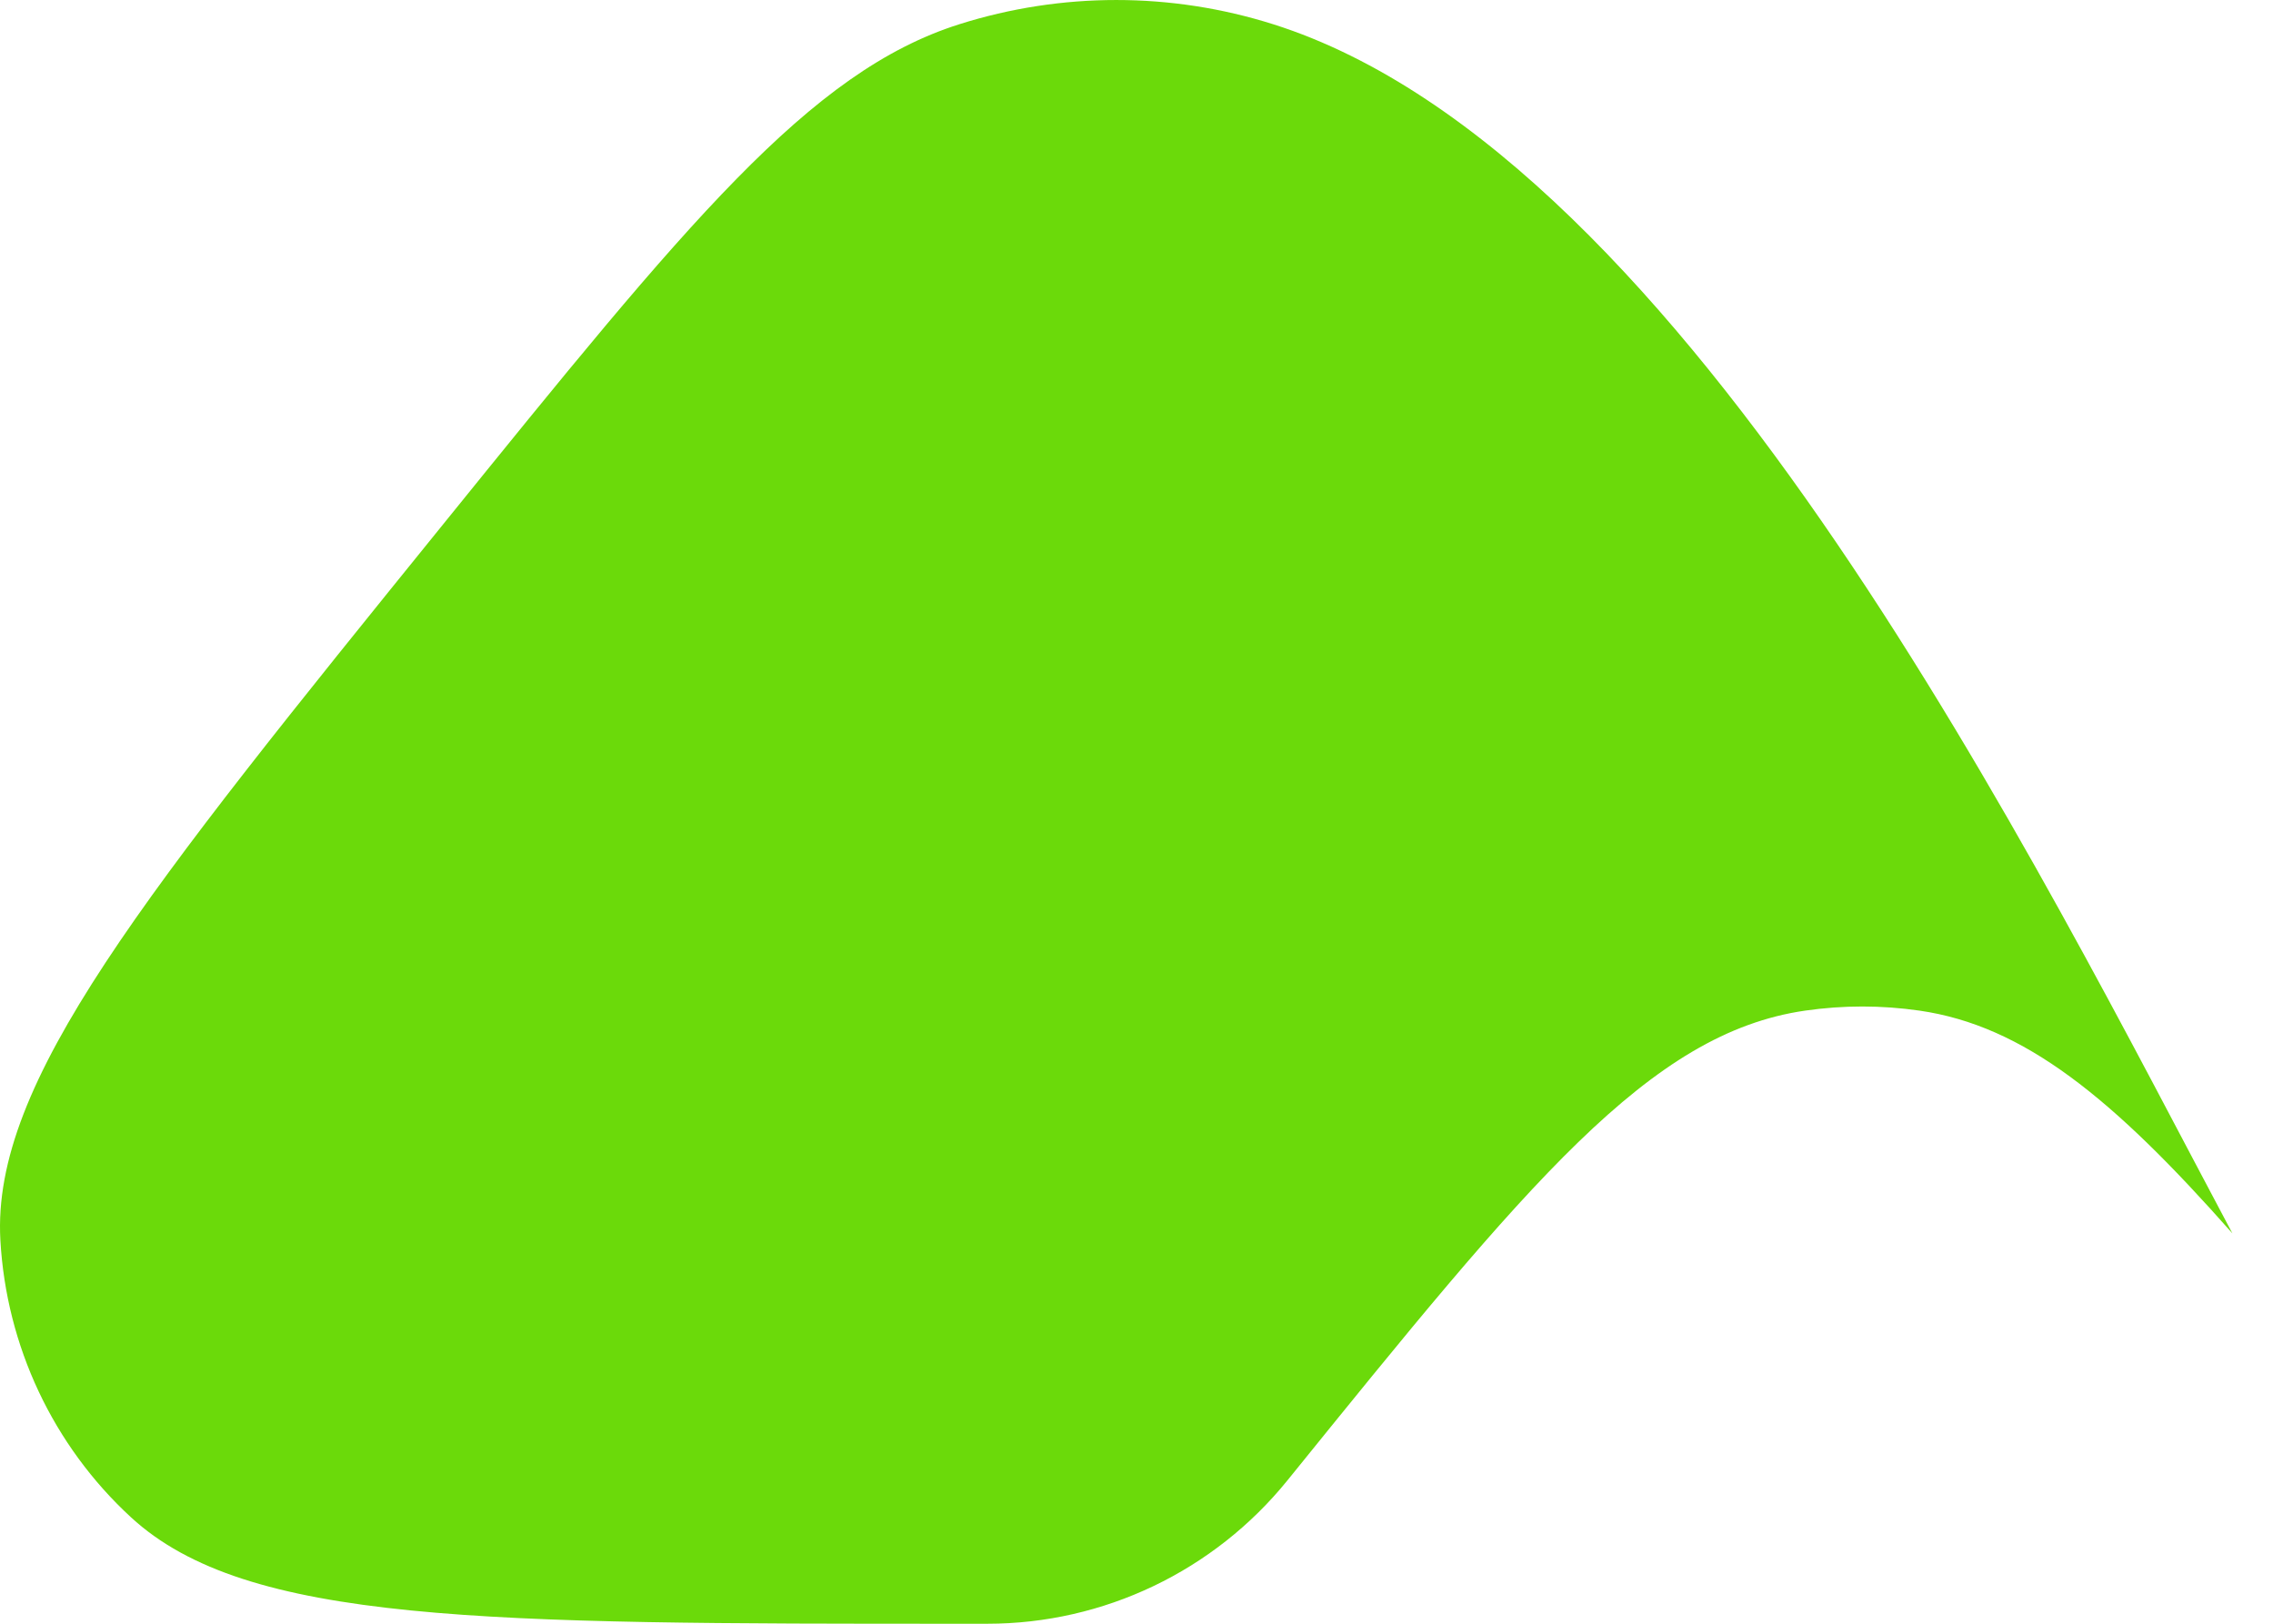
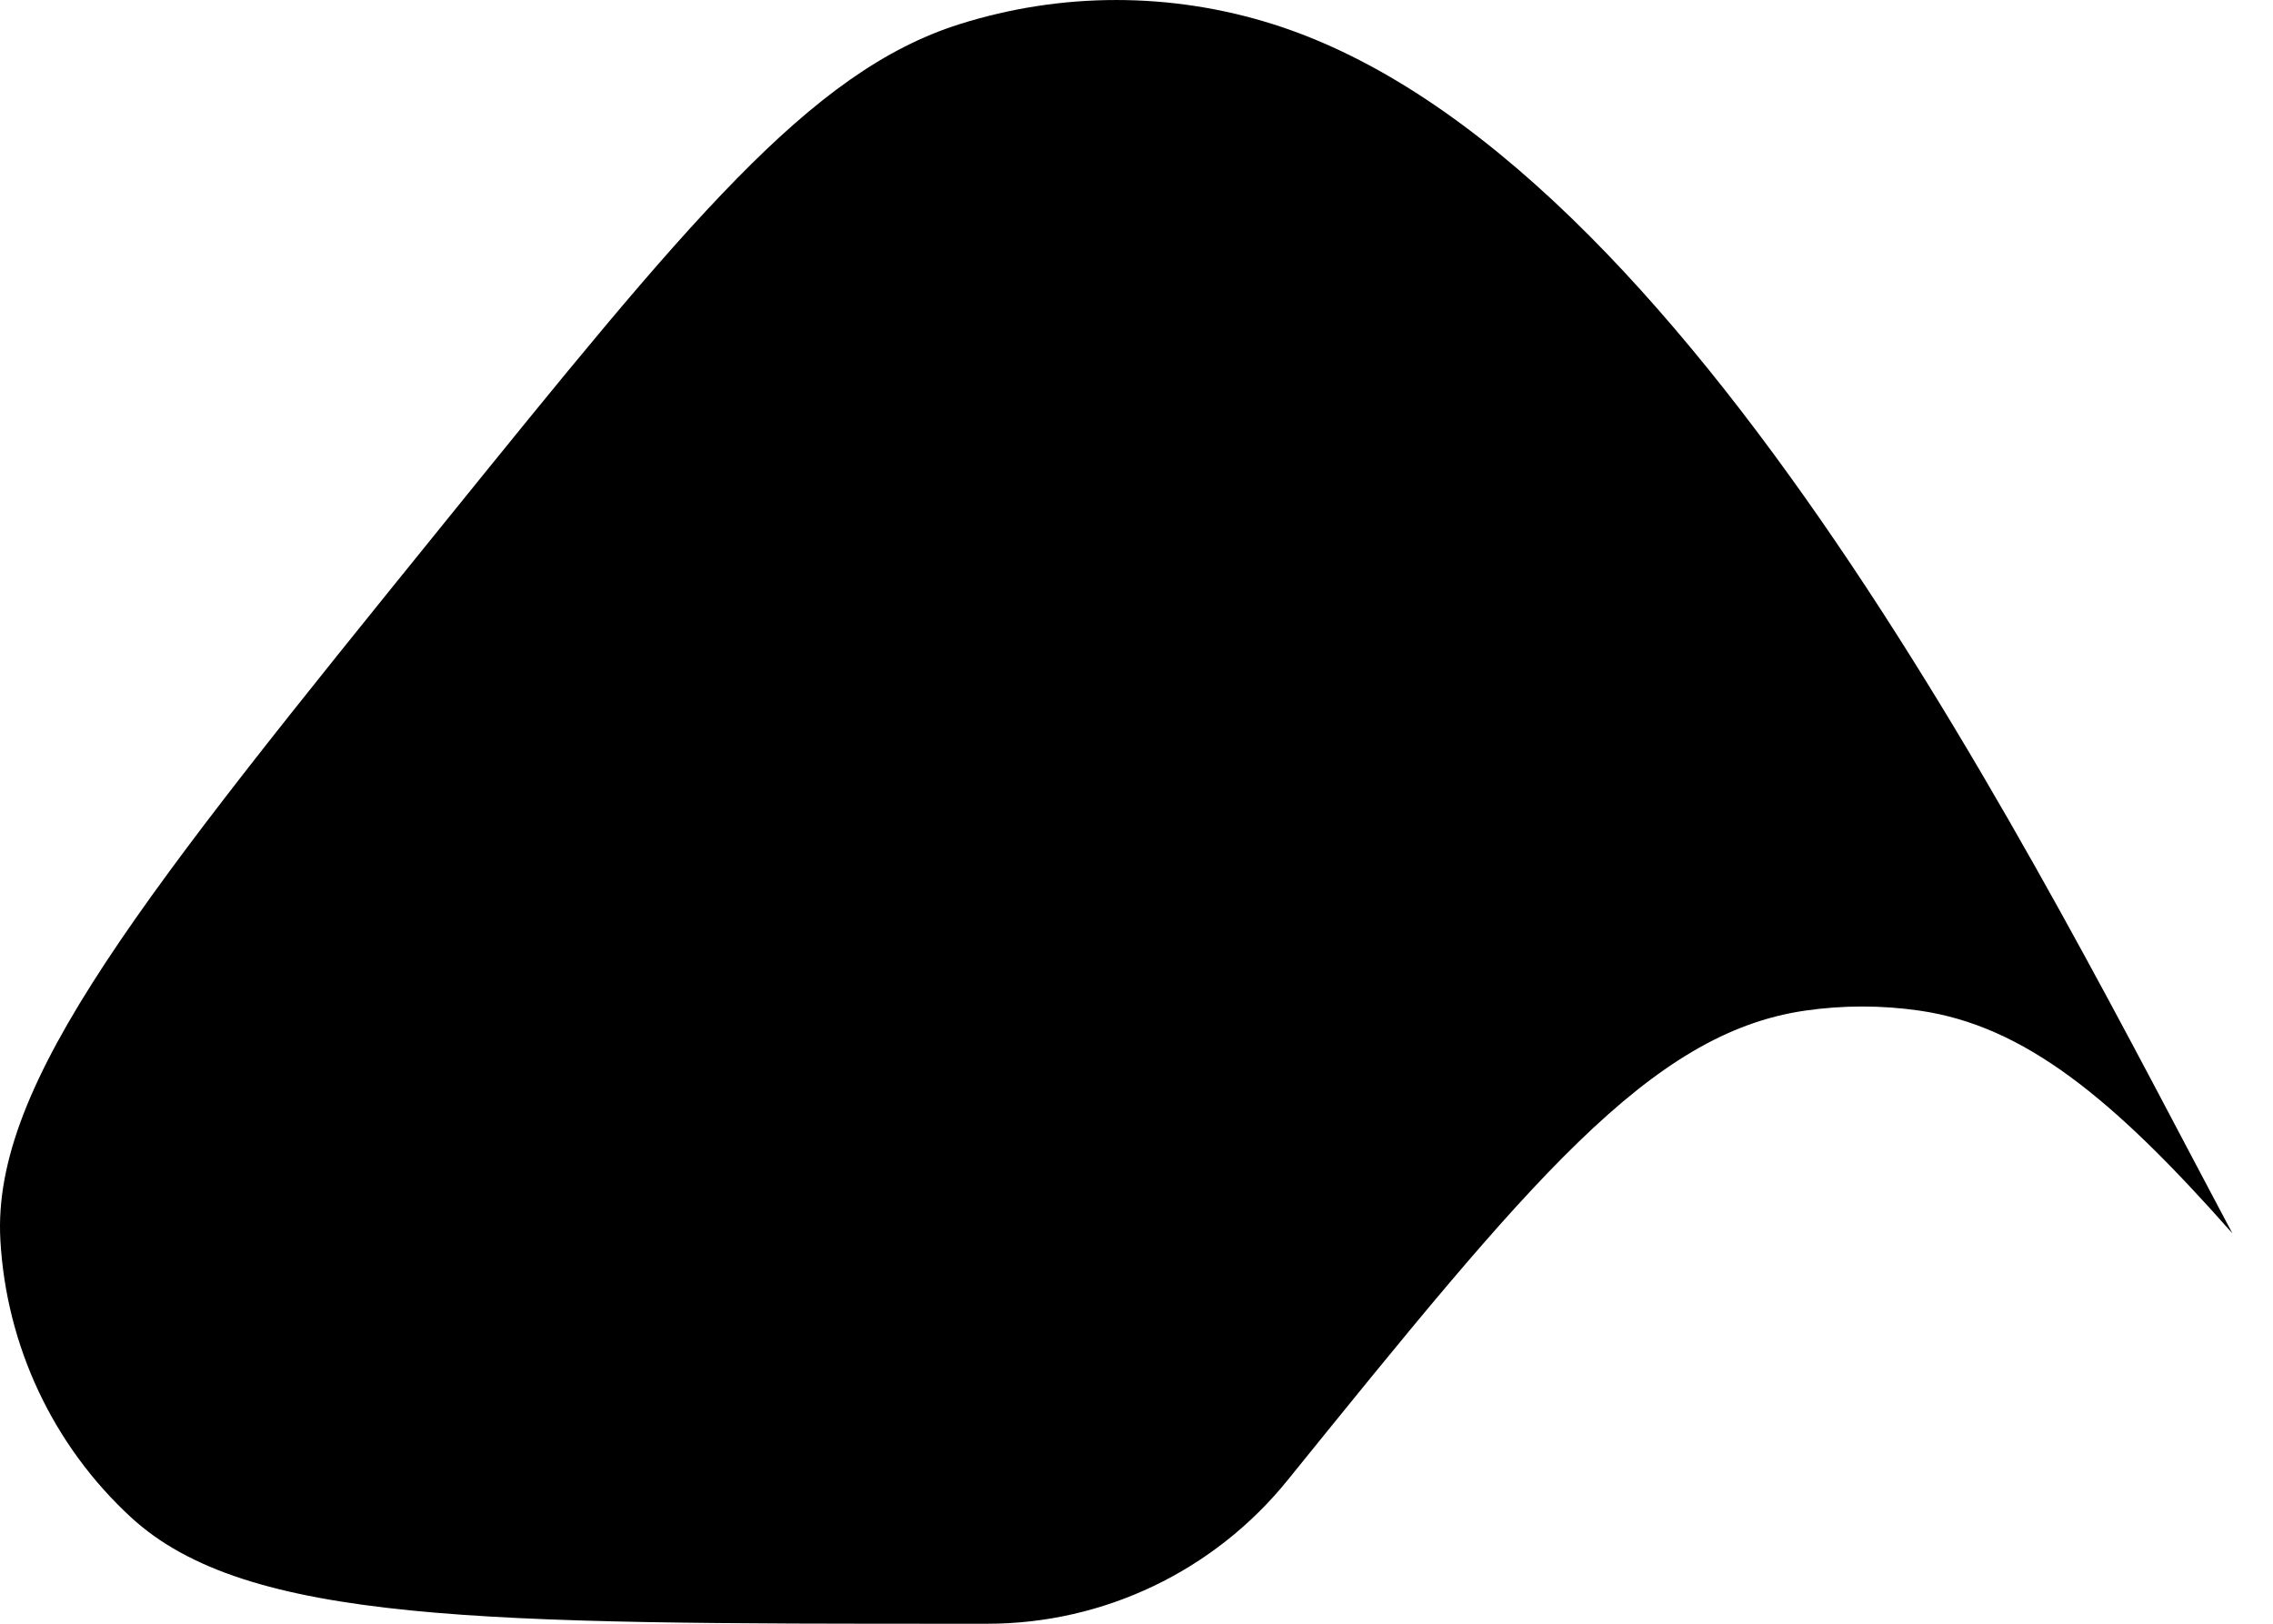
- <svg xmlns="http://www.w3.org/2000/svg" data-logo="logo" viewBox="0 0 56 40" width="56" height="40">
-   <g id="logogram" transform="     translate(0, 0)     rotate(0 27.5 20)        ">
-     <path fill="#6BDA0A" d="M23.632 0.598C19.939 1.767 16.933 5.482 10.919 12.914C3.501 22.081 -0.208 26.665 0.009 30.547C0.155 33.16 1.309 35.611 3.225 37.376C6.072 40 11.939 40 23.674 40H24.328C27.198 40 29.913 38.699 31.719 36.468C37.663 29.122 40.635 25.45 44.474 24.896C45.408 24.761 46.355 24.761 47.289 24.896C49.863 25.267 52.048 27.041 55 30.384C50.278 21.525 41.608 3.839 31.37 0.598C28.851 -0.199 26.151 -0.199 23.632 0.598Z" />
+ <svg xmlns="http://www.w3.org/2000/svg" data-logo="logo" viewBox="0 0 56 40" width="56" height="40" style="background: transparent;">
+   <g style="opacity: 1;" id="logogram" transform="translate(0, 0)&#10;    rotate(0 27.5 20)">
+     <path fill="LAB(31.359% 34.946 -54.354)" d="M23.632 0.598C19.939 1.767 16.933 5.482 10.919 12.914C3.501 22.081 -0.208 26.665 0.009 30.547C0.155 33.16 1.309 35.611 3.225 37.376C6.072 40 11.939 40 23.674 40H24.328C27.198 40 29.913 38.699 31.719 36.468C37.663 29.122 40.635 25.45 44.474 24.896C45.408 24.761 46.355 24.761 47.289 24.896C49.863 25.267 52.048 27.041 55 30.384C50.278 21.525 41.608 3.839 31.37 0.598C28.851 -0.199 26.151 -0.199 23.632 0.598Z" />
  </g>
-   <g id="logotype" transform="" />
+   <g style="opacity: 1;" id="logotype" transform="" />
</svg>
